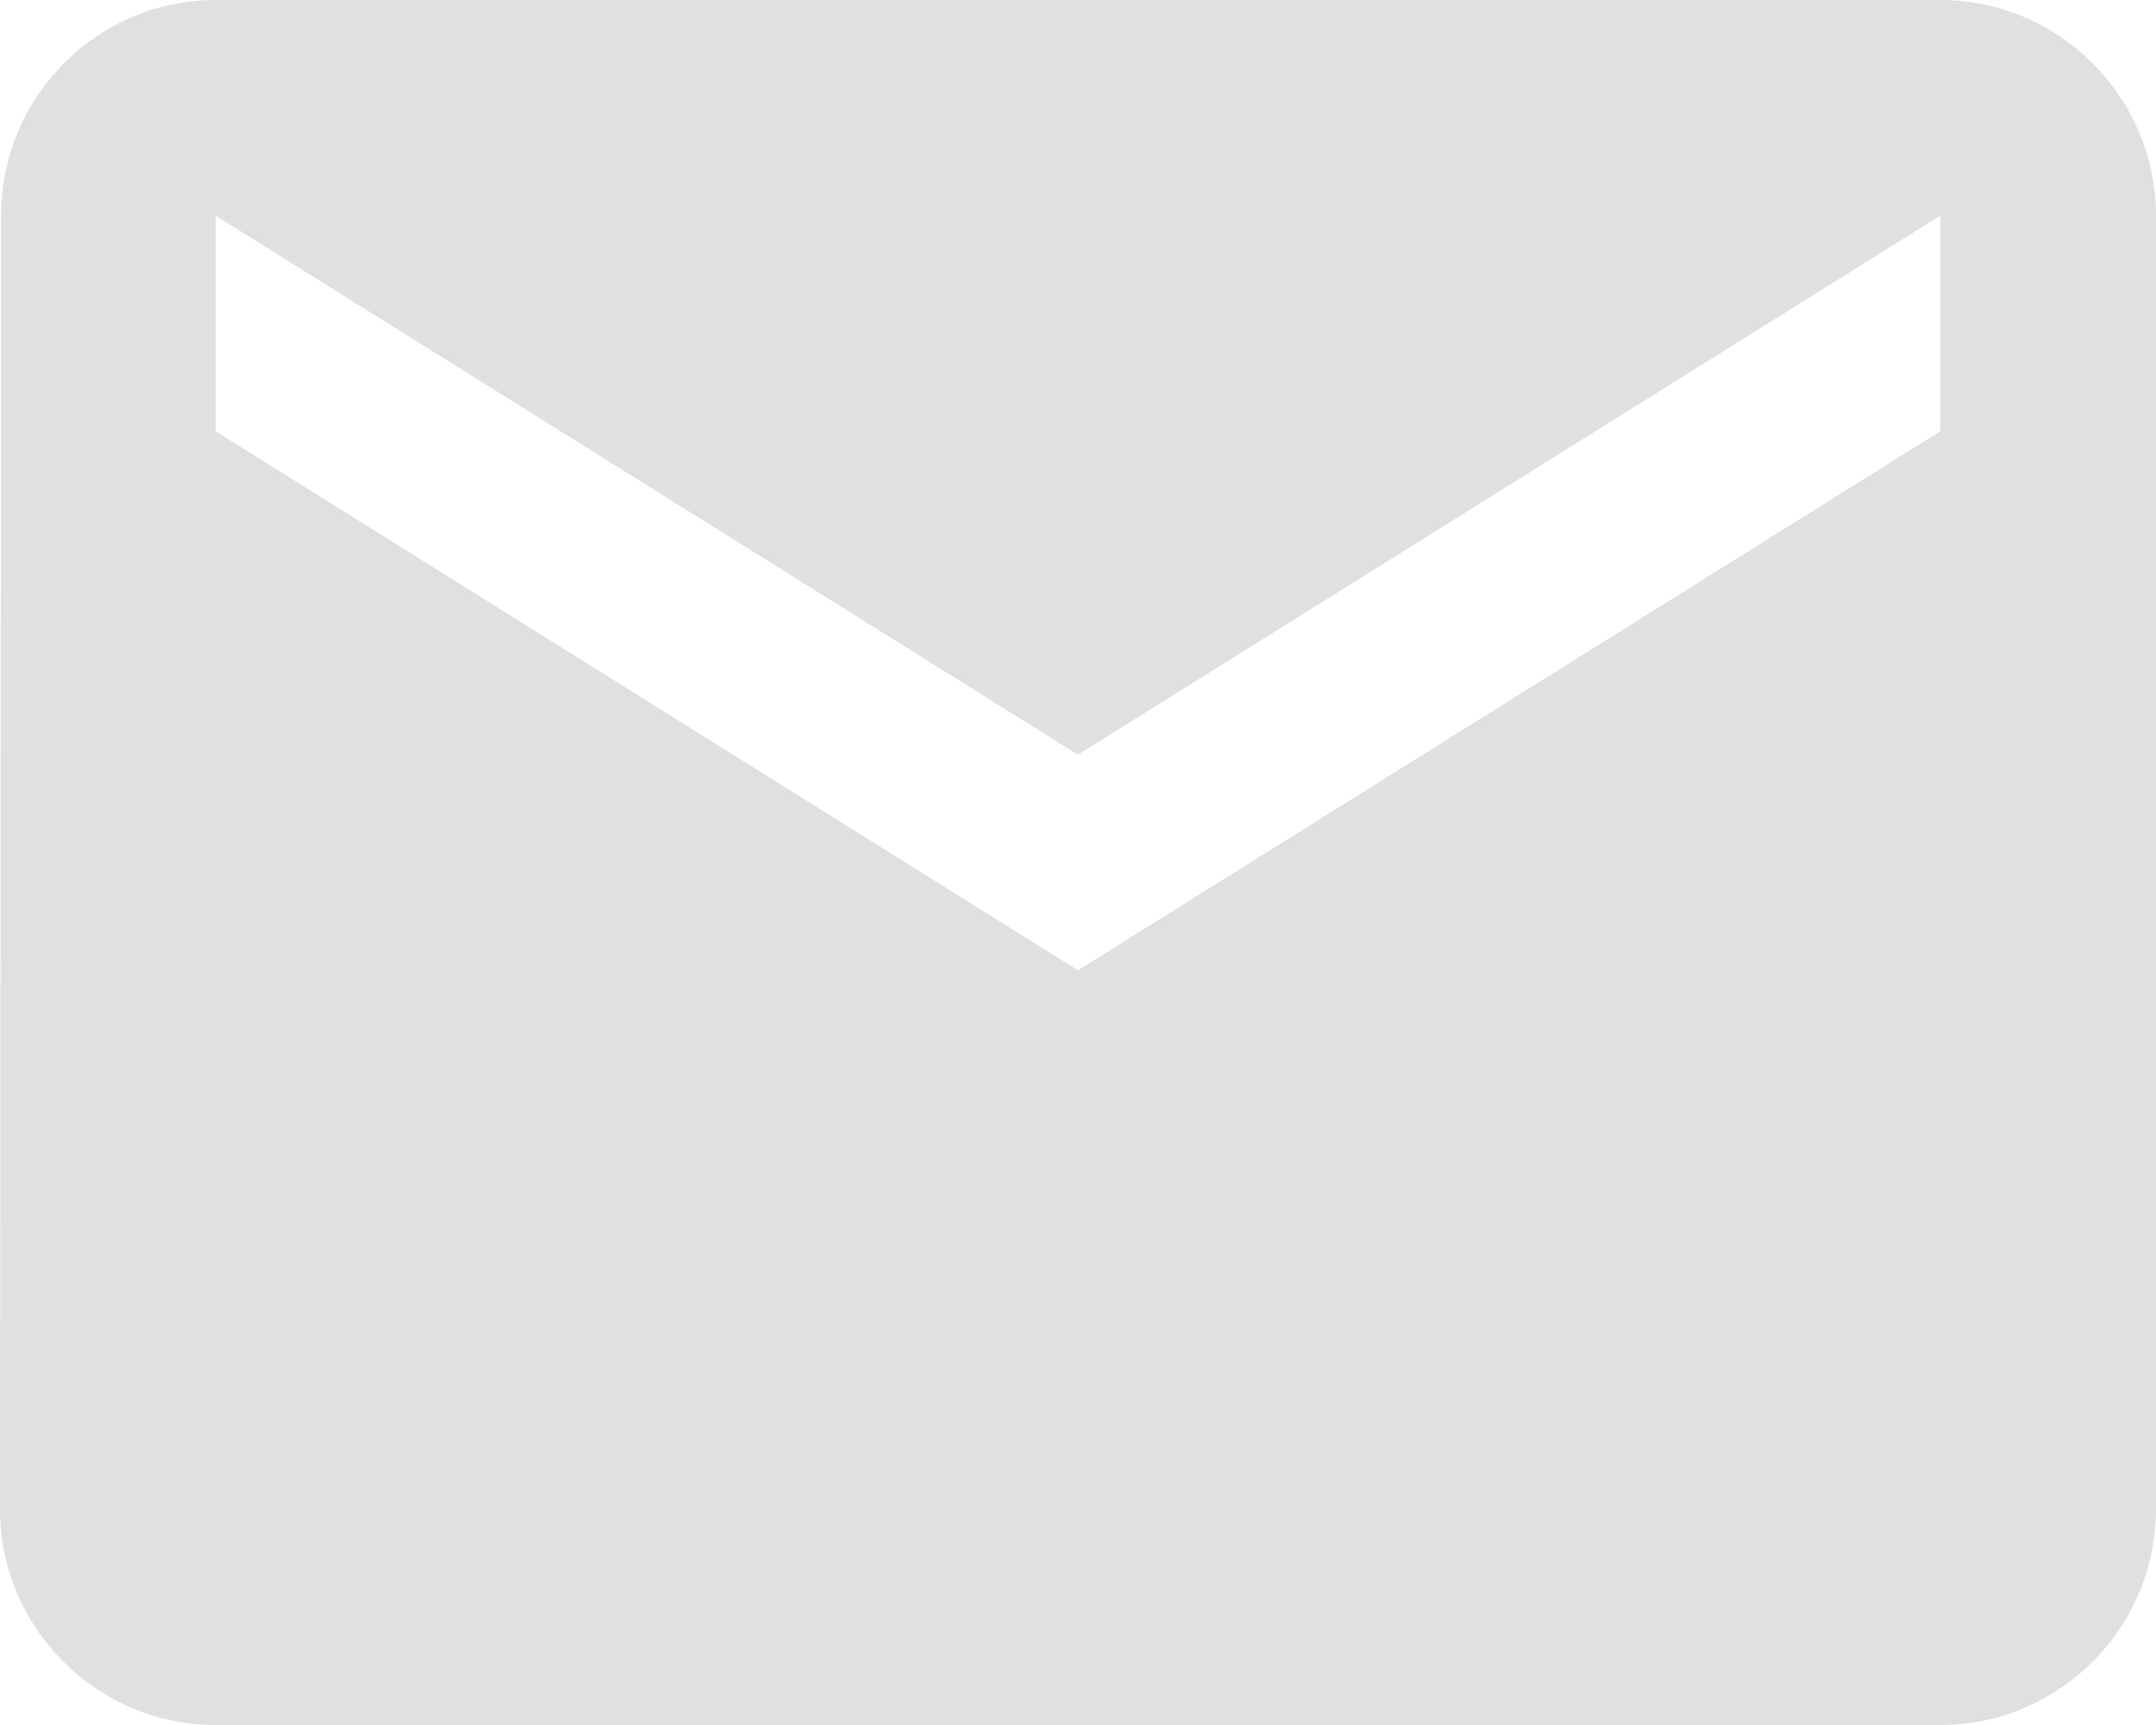
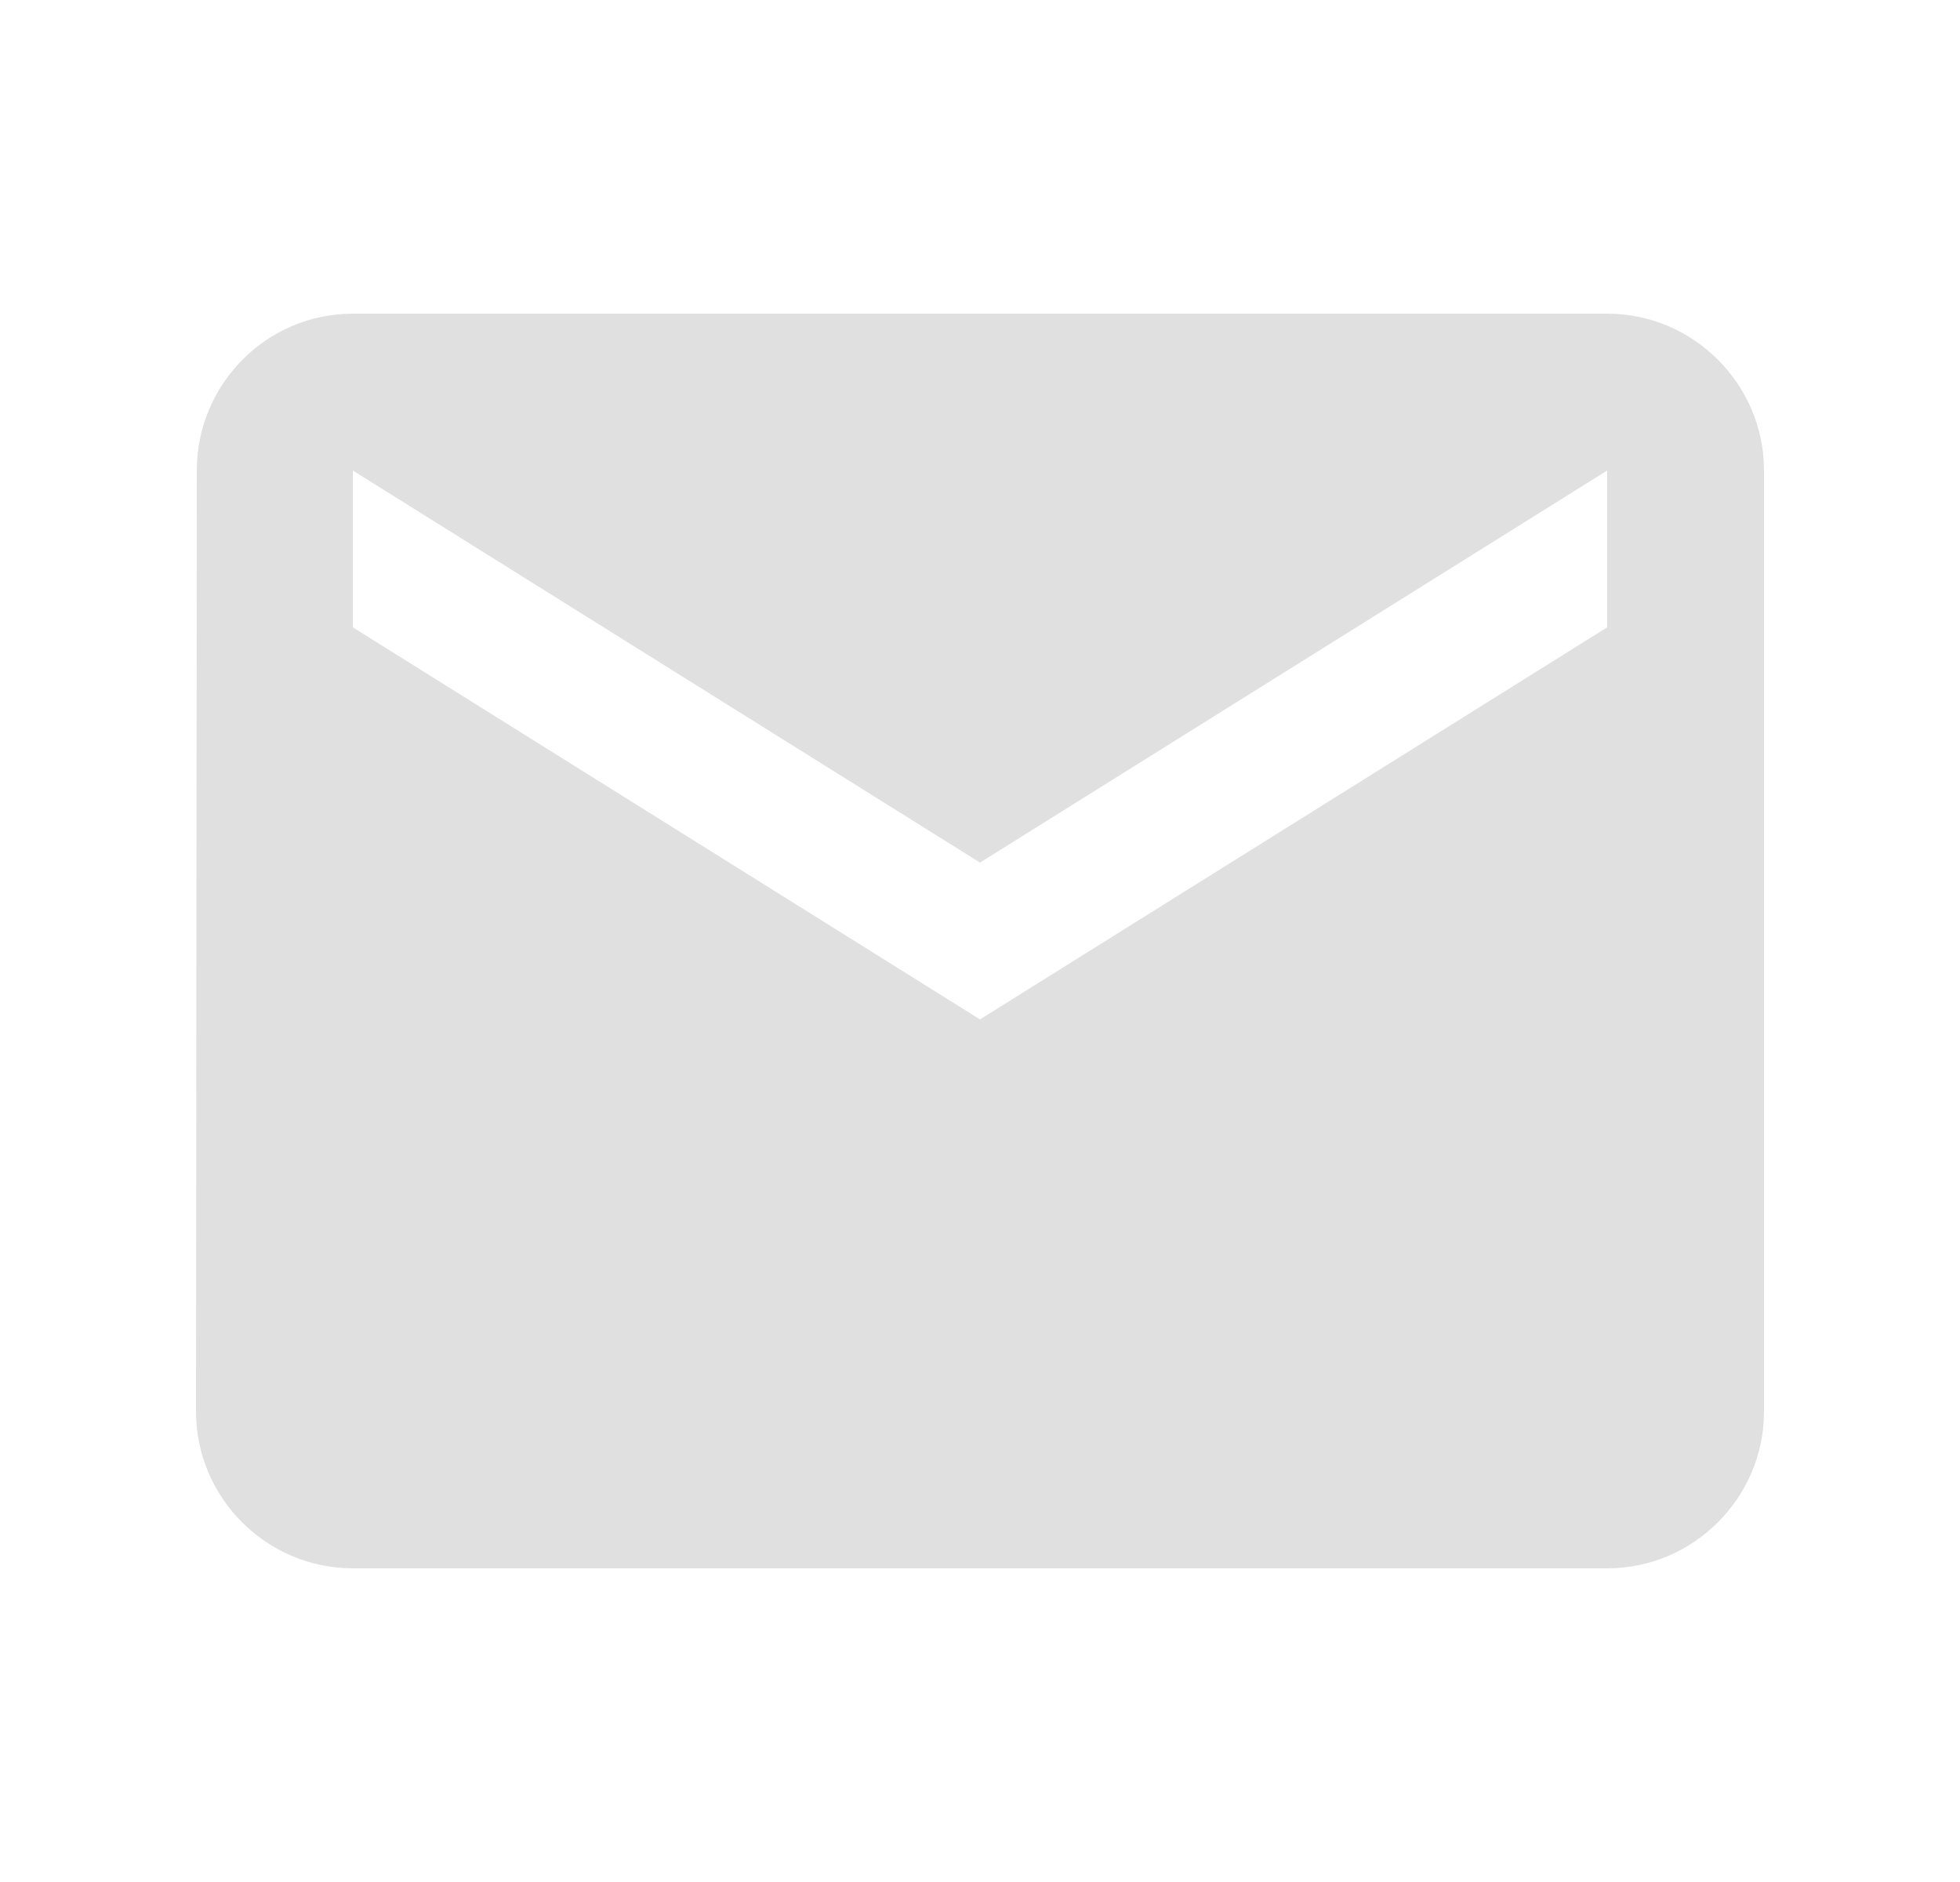
- <svg xmlns="http://www.w3.org/2000/svg" width="20" height="16" fill="none">
-   <path d="M18 0H2C.9 0 .01.9.01 2L0 14c0 1.1.9 2 2 2h16c1.1 0 2-.9 2-2V2c0-1.1-.9-2-2-2Zm0 4-8 5-8-5V2l8 5 8-5v2Z" fill="#E0E0E0" />
+ <svg xmlns="http://www.w3.org/2000/svg" width="25" height="24" fill="none">
+   <path d="M20.5 4h-16c-1.1 0-1.99.9-1.99 2L2.5 18c0 1.1.9 2 2 2h16c1.1 0 2-.9 2-2V6c0-1.1-.9-2-2-2Zm0 4-8 5-8-5V6l8 5 8-5v2Z" fill="#E0E0E0" />
</svg>
